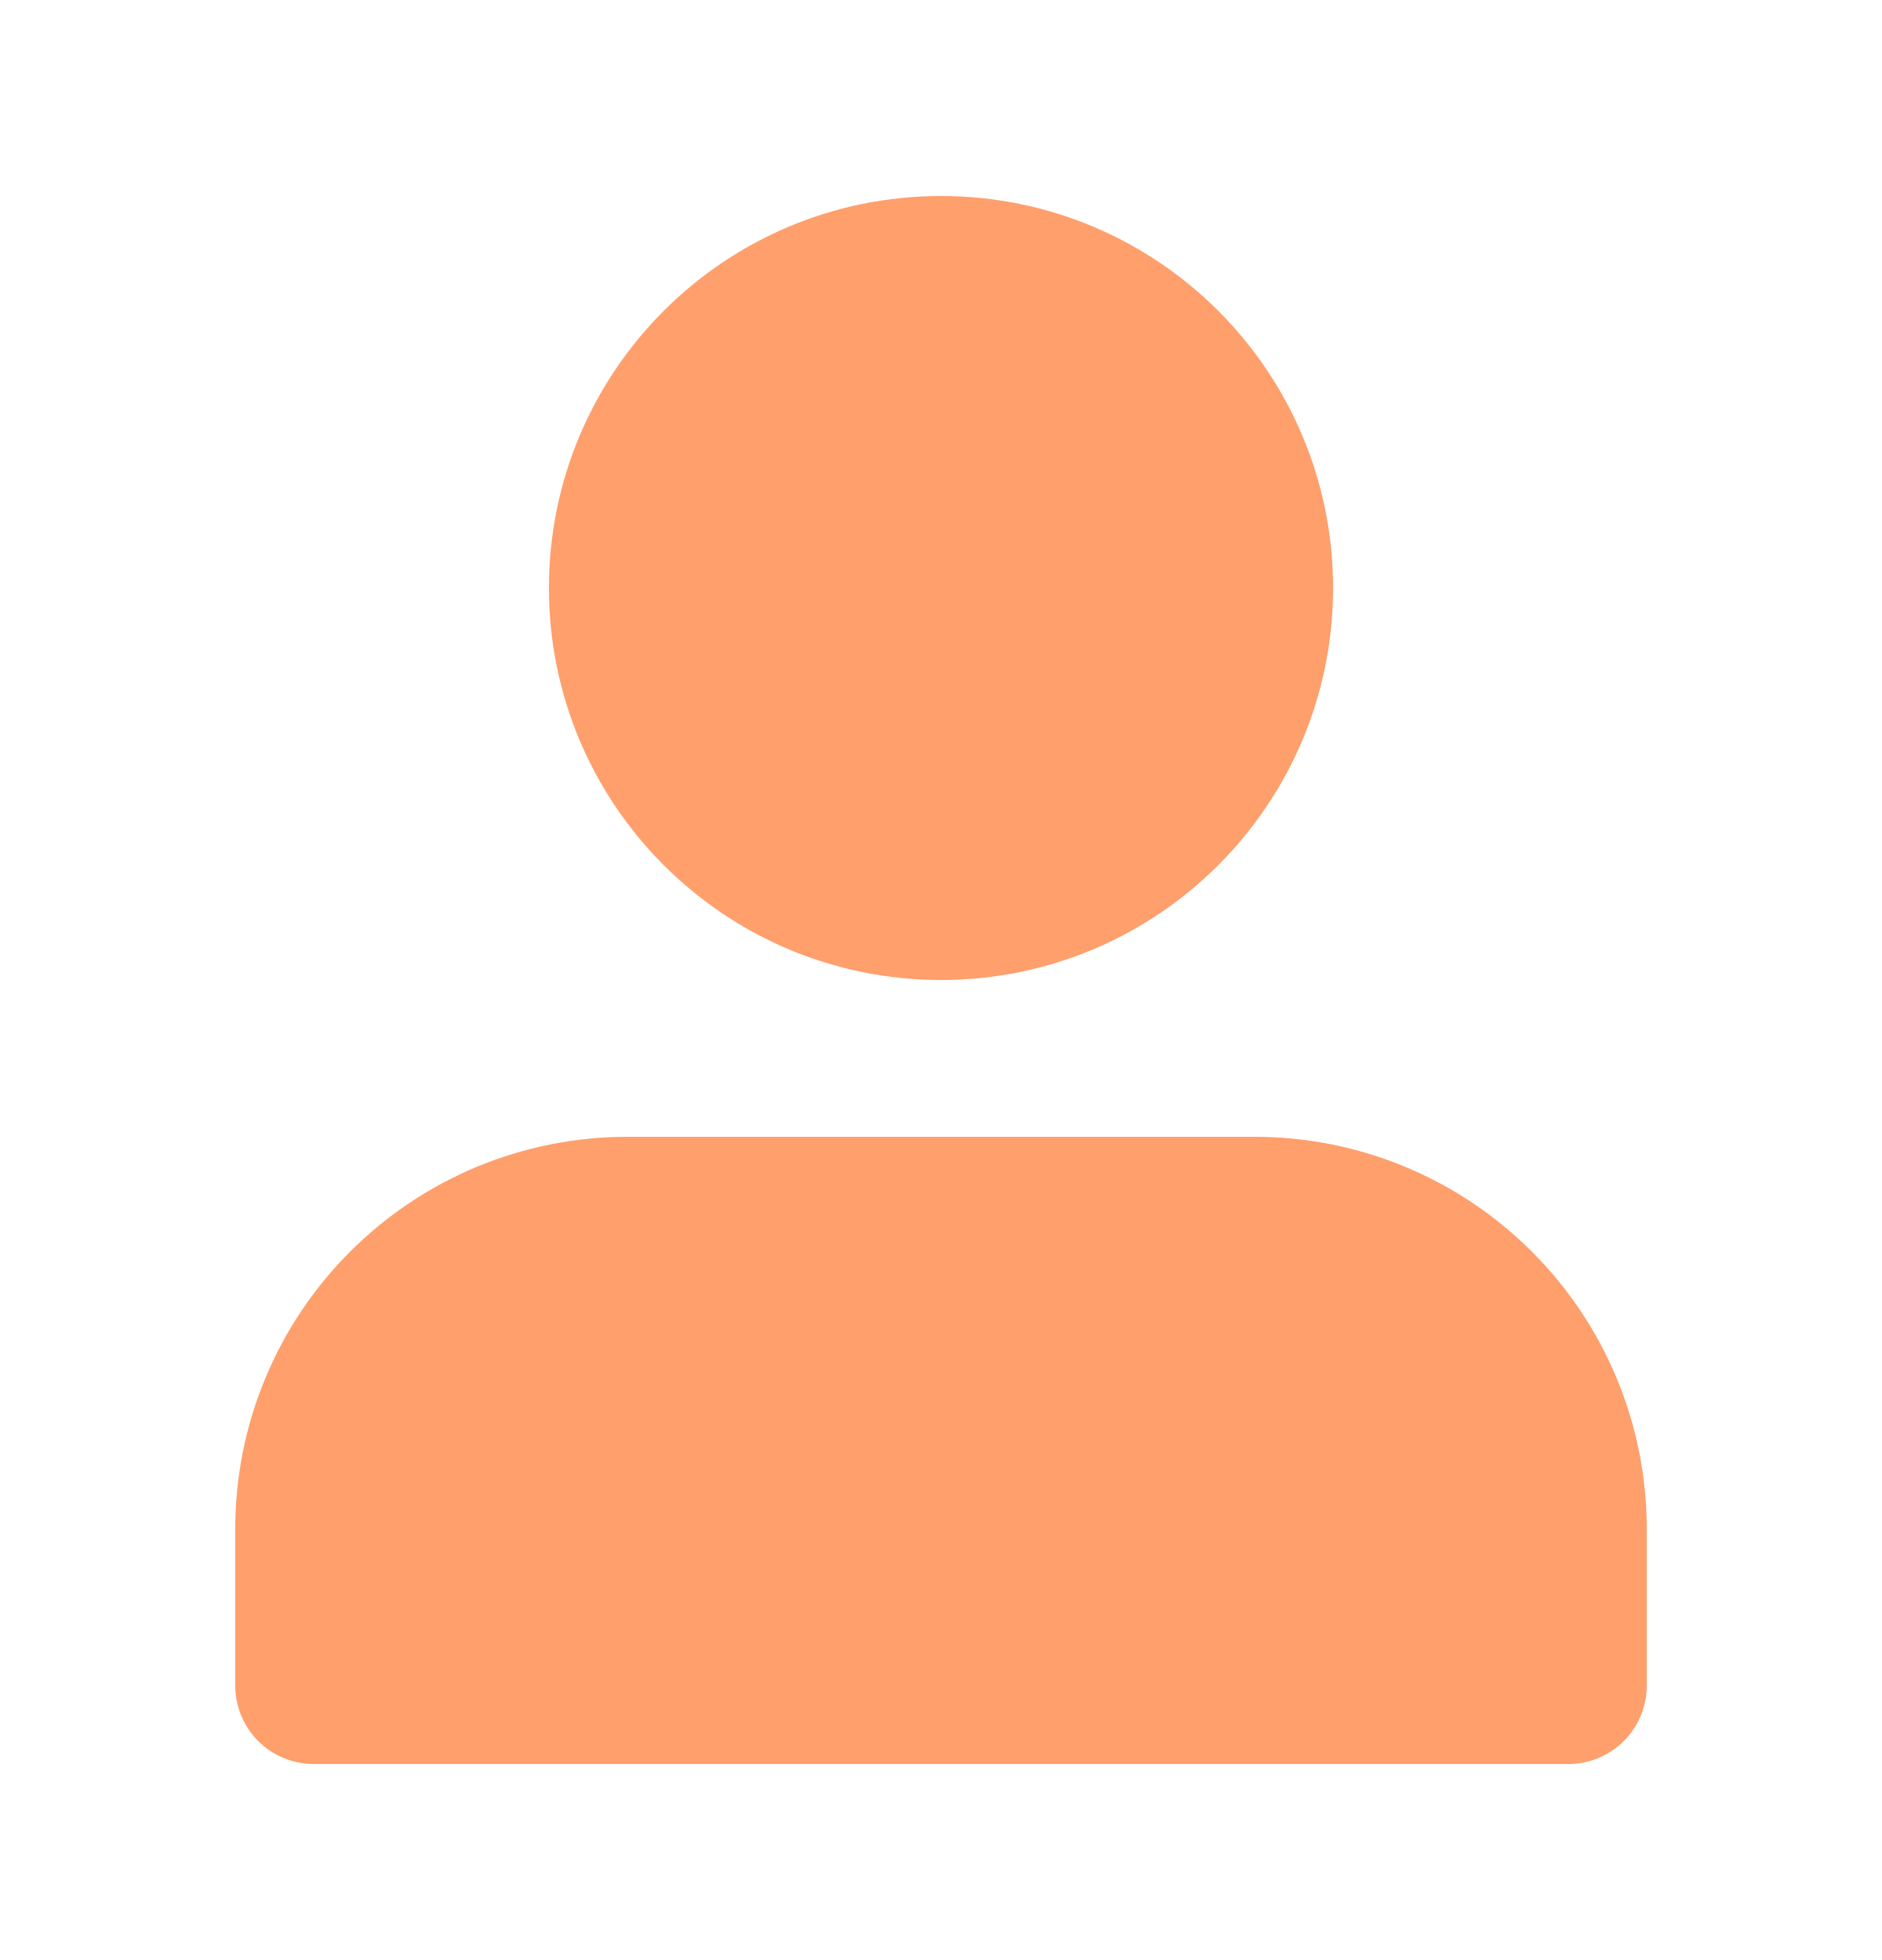
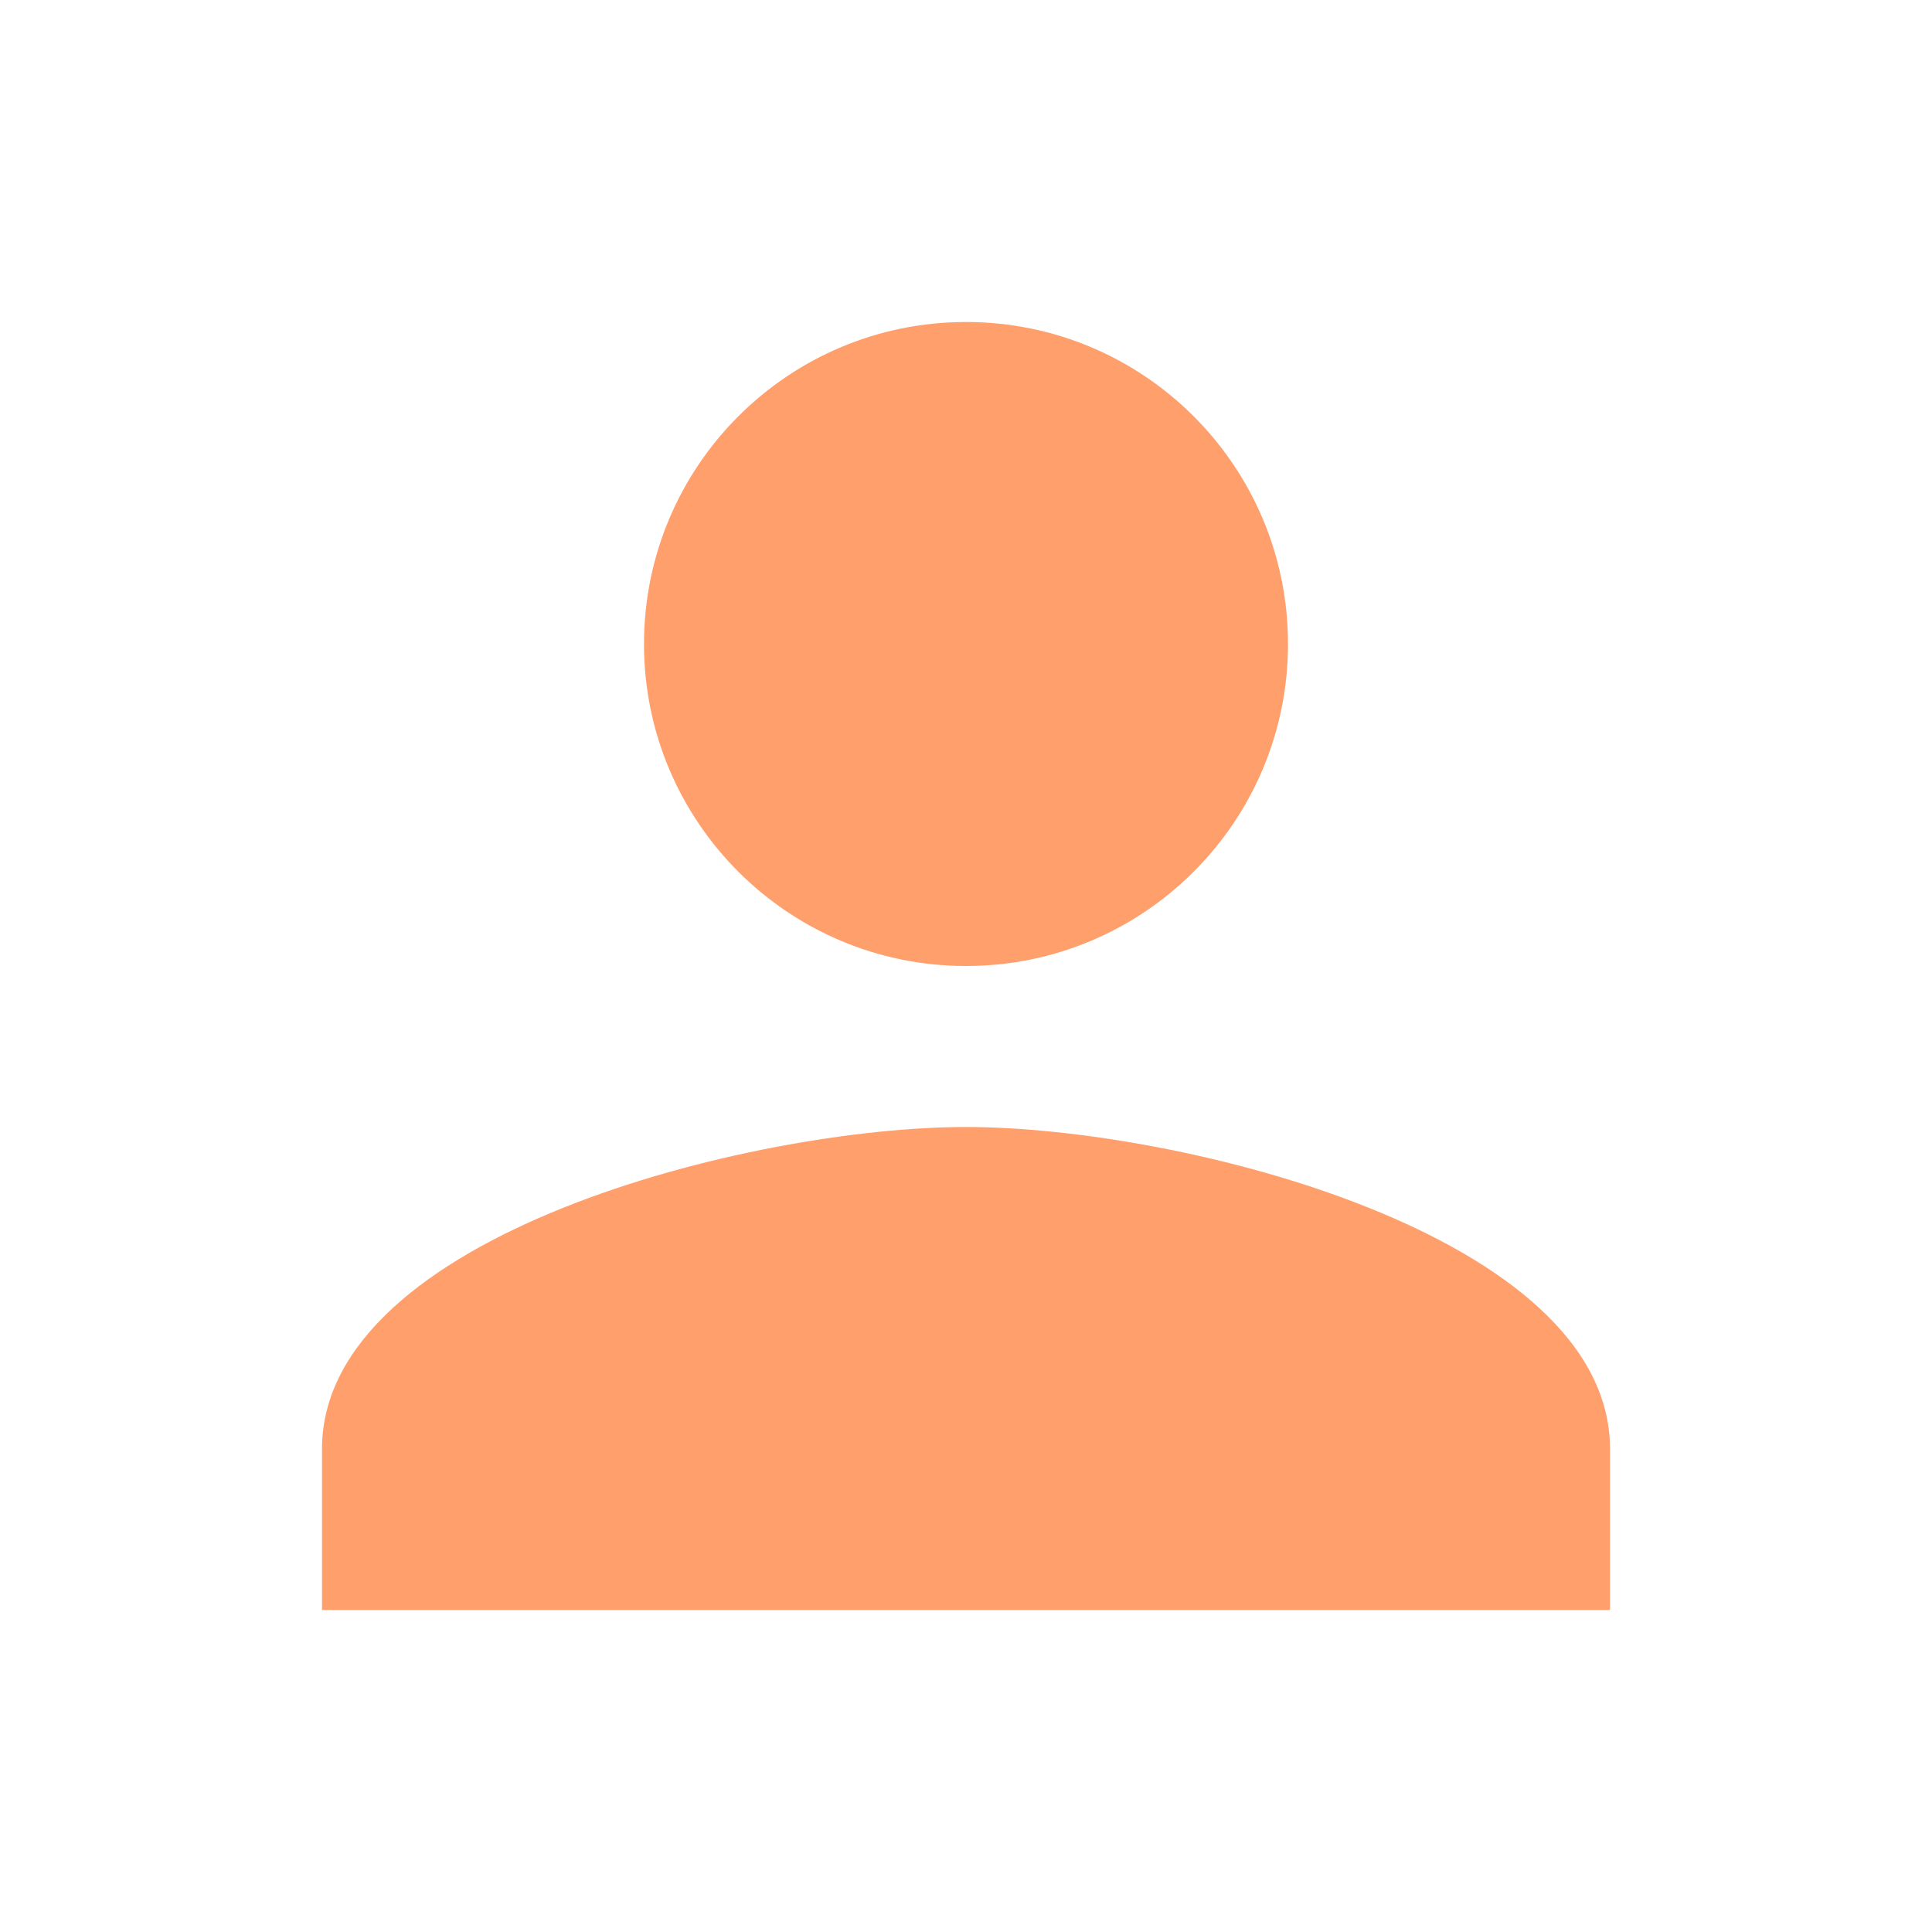
- <svg xmlns="http://www.w3.org/2000/svg" width="24" height="25" viewBox="0 0 24 25" fill="none">
-   <path d="M20 21.5V19.5C20 18.439 19.579 17.422 18.828 16.672C18.078 15.921 17.061 15.5 16 15.5H8C6.939 15.5 5.922 15.921 5.172 16.672C4.421 17.422 4 18.439 4 19.5V21.5" fill="#FF9F6C" />
-   <path d="M20 21.5V19.5C20 18.439 19.579 17.422 18.828 16.672C18.078 15.921 17.061 15.5 16 15.5H8C6.939 15.5 5.922 15.921 5.172 16.672C4.421 17.422 4 18.439 4 19.5V21.5H20Z" stroke="#FF9F6C" stroke-width="2" stroke-linecap="round" stroke-linejoin="round" />
-   <path d="M12 11.5C14.209 11.5 16 9.709 16 7.5C16 5.291 14.209 3.5 12 3.5C9.791 3.5 8 5.291 8 7.5C8 9.709 9.791 11.5 12 11.5Z" fill="#FF9F6C" stroke="#FF9F6C" stroke-width="2" stroke-linecap="round" stroke-linejoin="round" />
+ <svg xmlns="http://www.w3.org/2000/svg" width="24" height="24" viewBox="0 0 24 24" fill="none">
+   <circle cx="12" cy="8" r="4" fill="#FF9F6C" />
+   <path d="M12 14C9.33 14 4 15.34 4 18V20H20V18C20 15.34 14.67 14 12 14Z" fill="#FF9F6C" />
</svg>
